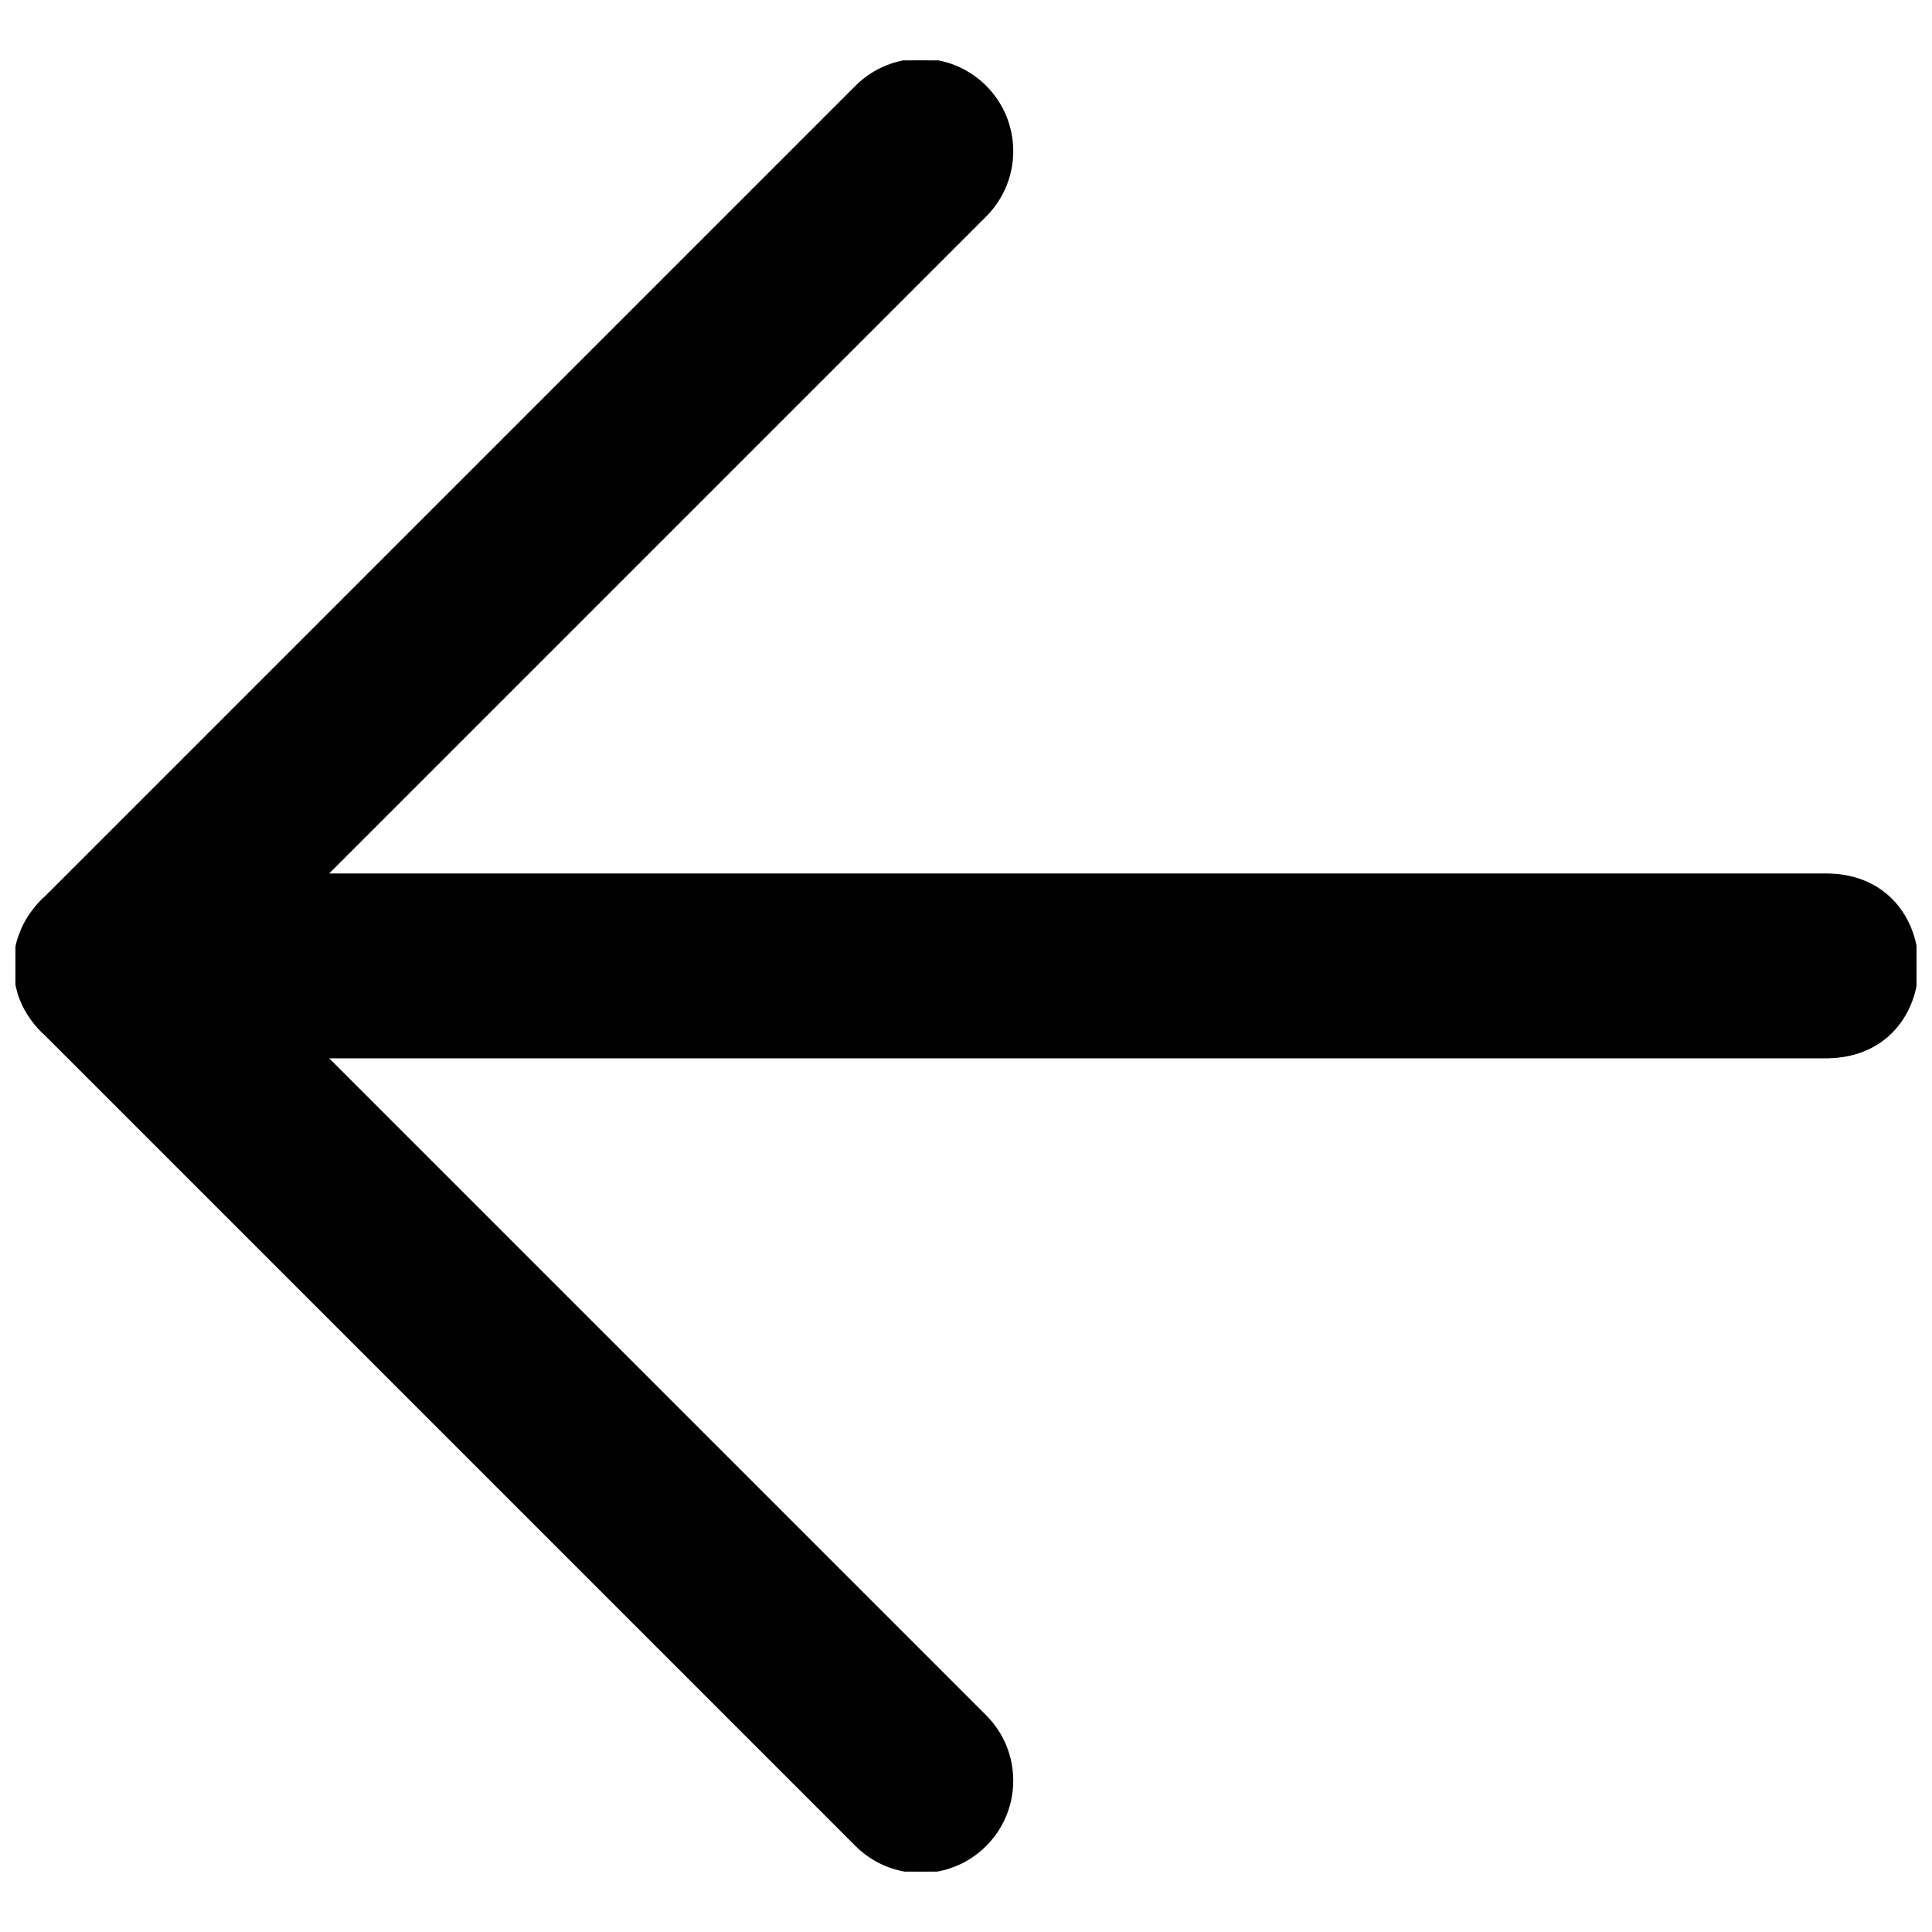
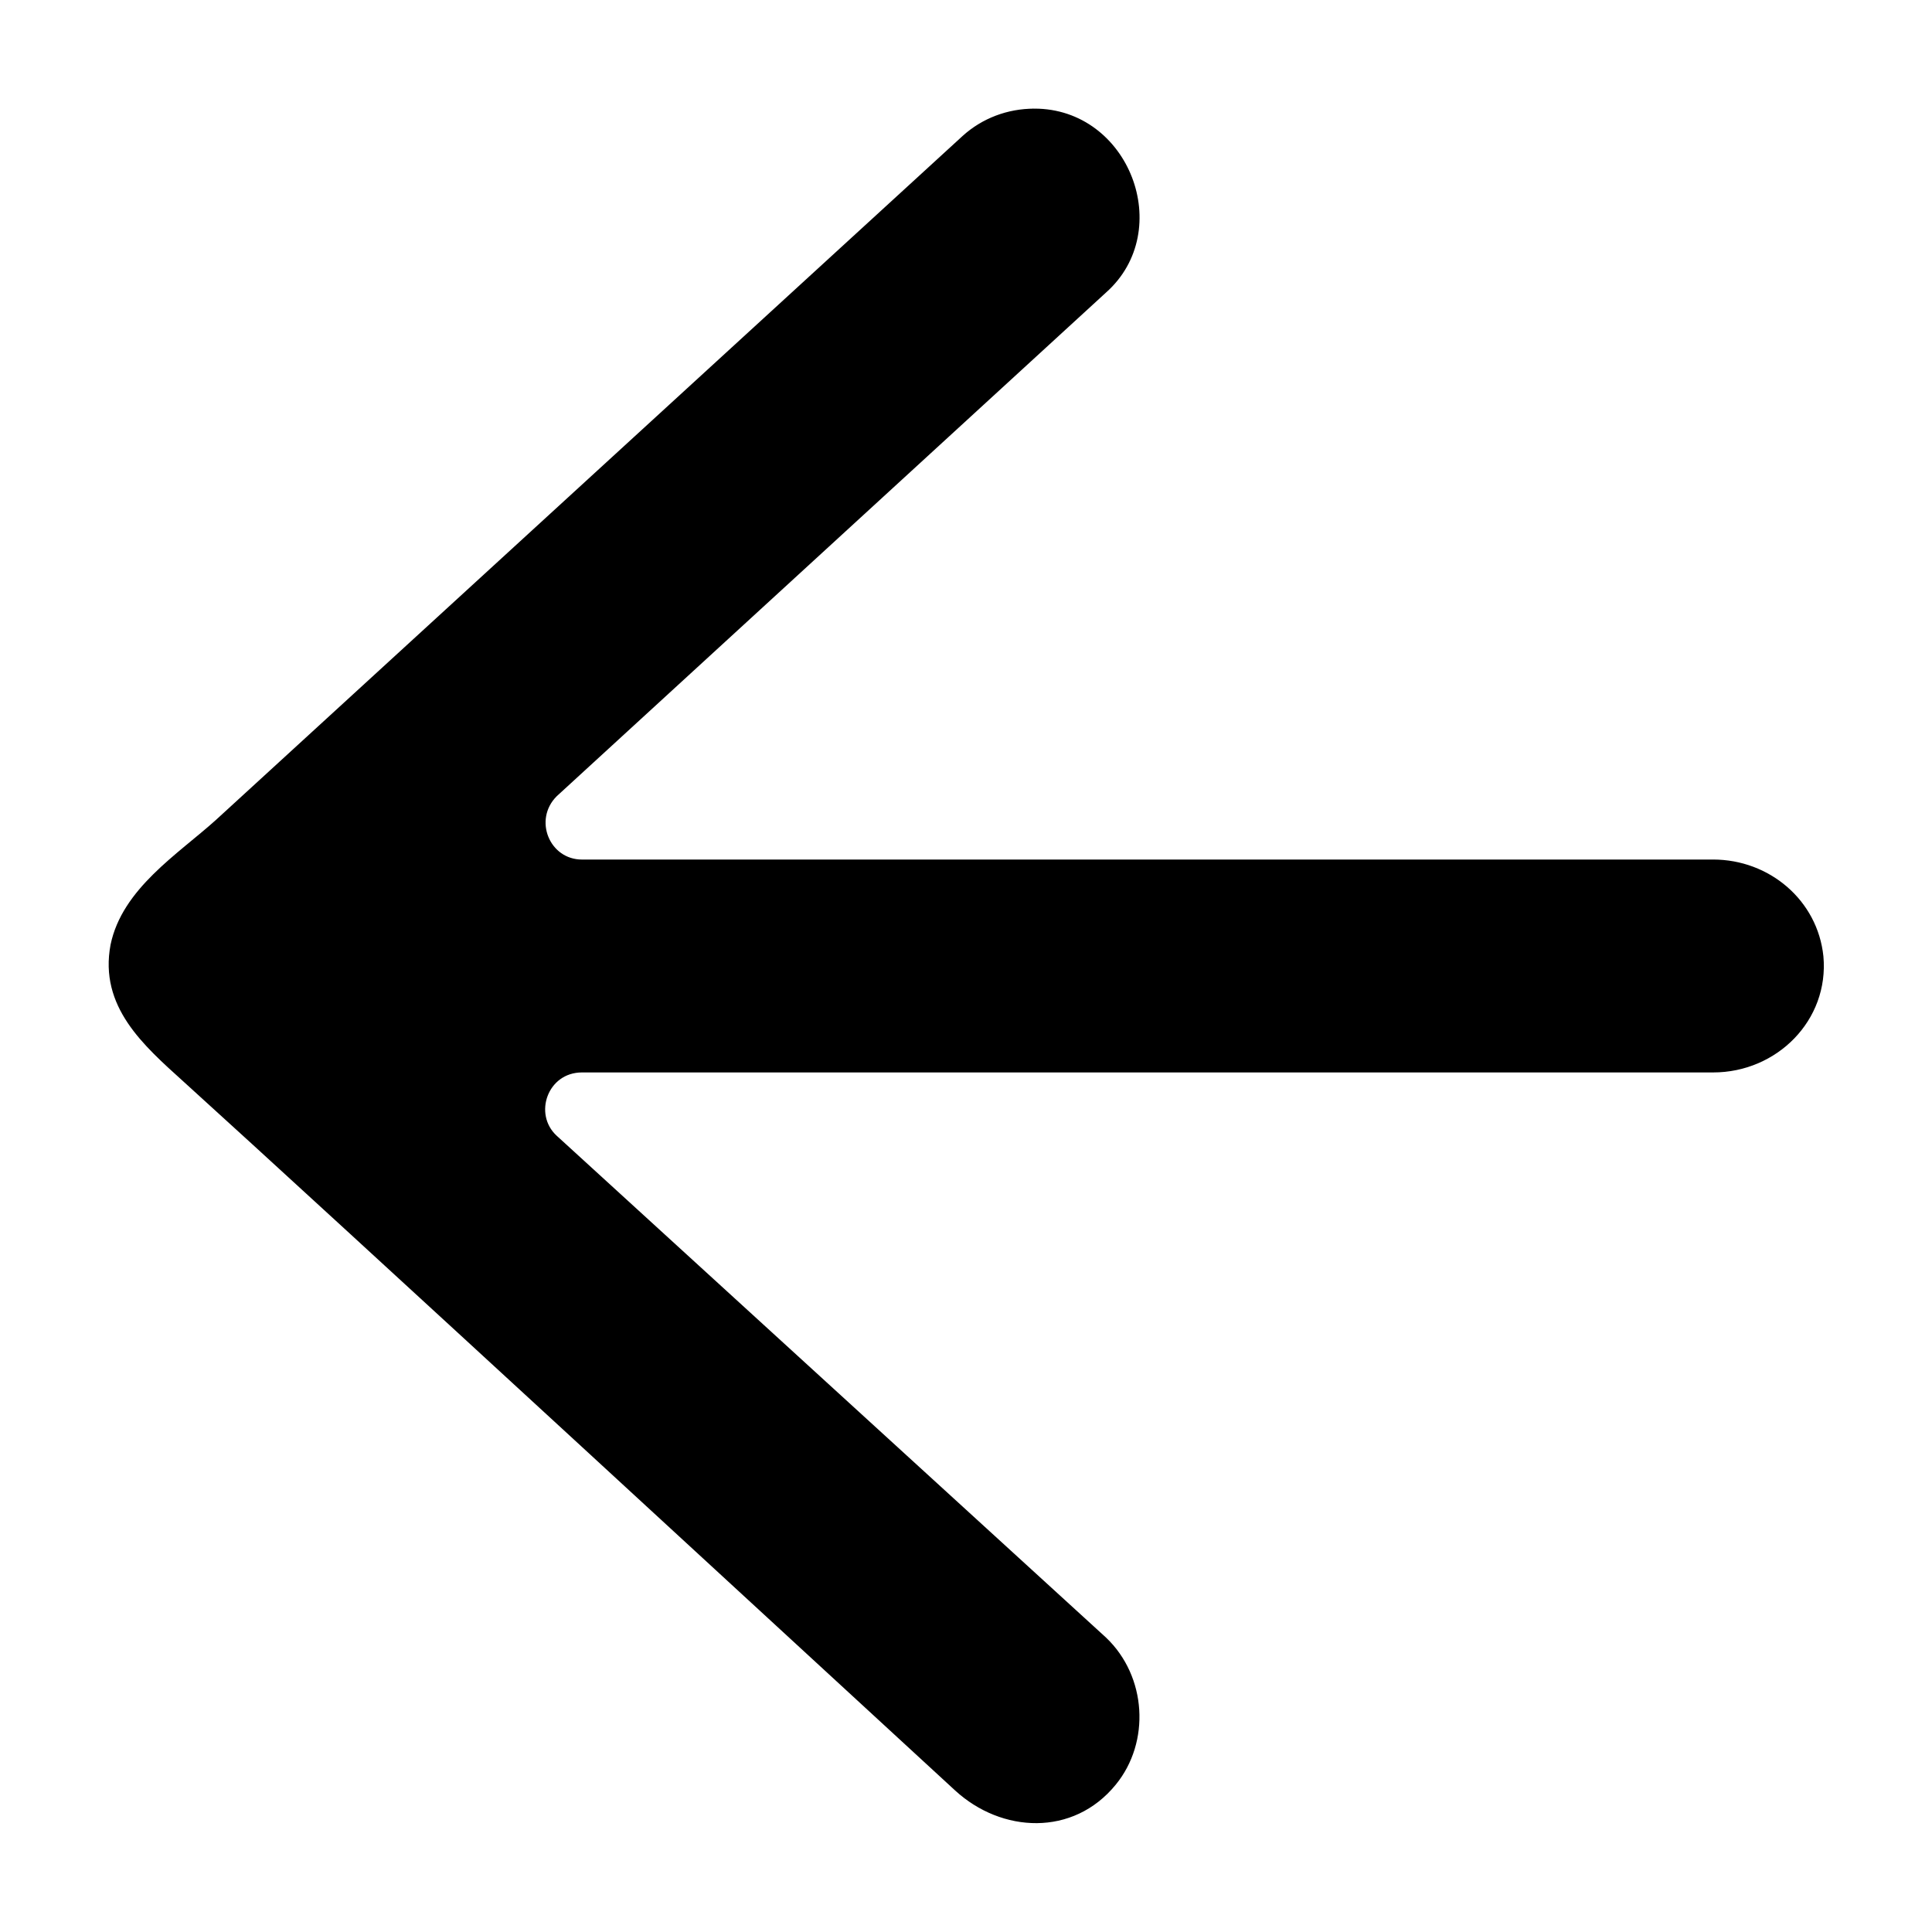
<svg xmlns="http://www.w3.org/2000/svg" id="svg" fill="#000000" stroke="#000000" width="200px" height="200px" version="1.1" viewBox="144 144 512 512">
  <g id="IconSvg_bgCarrier" stroke-width="0" />
  <g id="IconSvg_tracerCarrier" stroke-linecap="round" stroke-linejoin="round" stroke="#CCCCCC" />
  <g id="IconSvg_iconCarrier">
-     <defs>
-       <clipPath id="a">
-         <path d="m148.09 160h503.81v480h-503.81z" />
-       </clipPath>
-     </defs>
-     <g clip-path="url(#a)">
-       <path d="m172.11 423.96c-6.324 0-11.711-2.262-15.773-5.836l-1.191-1.191c-0.914-0.91-1.73-1.863-2.457-2.844-1.469-2.047-2.613-4.312-3.394-6.695-0.887-2.551-1.242-5-1.223-7.426-0.02-2.422 0.336-4.871 1.094-7.25 0.91-2.559 2.055-4.82 3.523-6.867 0.727-0.98 1.543-1.934 2.457-2.844l1.191-1.191c4.062-3.574 9.449-5.836 15.773-5.836h455.83c31.988 0 31.988 47.98 0 47.98h-455.83l16.965-40.953 40.953 40.953zm-15.773-42.145c4.062-3.574 9.449-5.836 15.773-5.836h455.83c31.988 0 31.988 47.98 0 47.98h-455.83l16.965-40.953 215.92 215.92c9.367 9.367 9.367 24.559 0 33.926-9.371 9.371-24.559 9.371-33.93 0l-214.73-214.73c-1.375-1.207-2.594-2.566-3.648-4.035-1.605-2.168-2.769-4.484-3.523-6.867-0.656-2.215-1.074-4.723-1.094-7.254 0.02-2.527 0.438-5.035 1.223-7.422 0.625-2.211 1.789-4.527 3.394-6.695 1.055-1.469 2.273-2.828 3.648-4.035l214.73-214.73c9.371-9.371 24.559-9.371 33.93 0 9.367 9.367 9.367 24.559 0 33.926l-215.92 215.92-16.965-40.953h455.83v47.98z" />
-     </g>
+     <path d="m418.14 173.29c-7.055 0-13.602 2.519-18.641 7.055l-198 181.37c-10.078 9.07-24.688 18.137-27.711 32.746-3.023 16.121 8.566 26.199 19.145 35.77 37.281 33.754 173.31 159.2 204.55 187.92 12.09 11.082 30.73 12.09 41.816-1.512 9.07-11.082 8.062-28.215-2.519-38.289l-145.6-133.01c-6.551-6.047-2.519-17.633 7.055-17.633h299.77c16.625 0 30.23-13.602 28.719-30.23-1.512-14.609-14.105-25.191-28.719-25.191l-299.77 0.004c-9.07 0-13.602-11.082-7.055-17.633l145.6-133.51c18.137-16.125 6.047-47.863-18.641-47.863z" />
  </g>
</svg>
